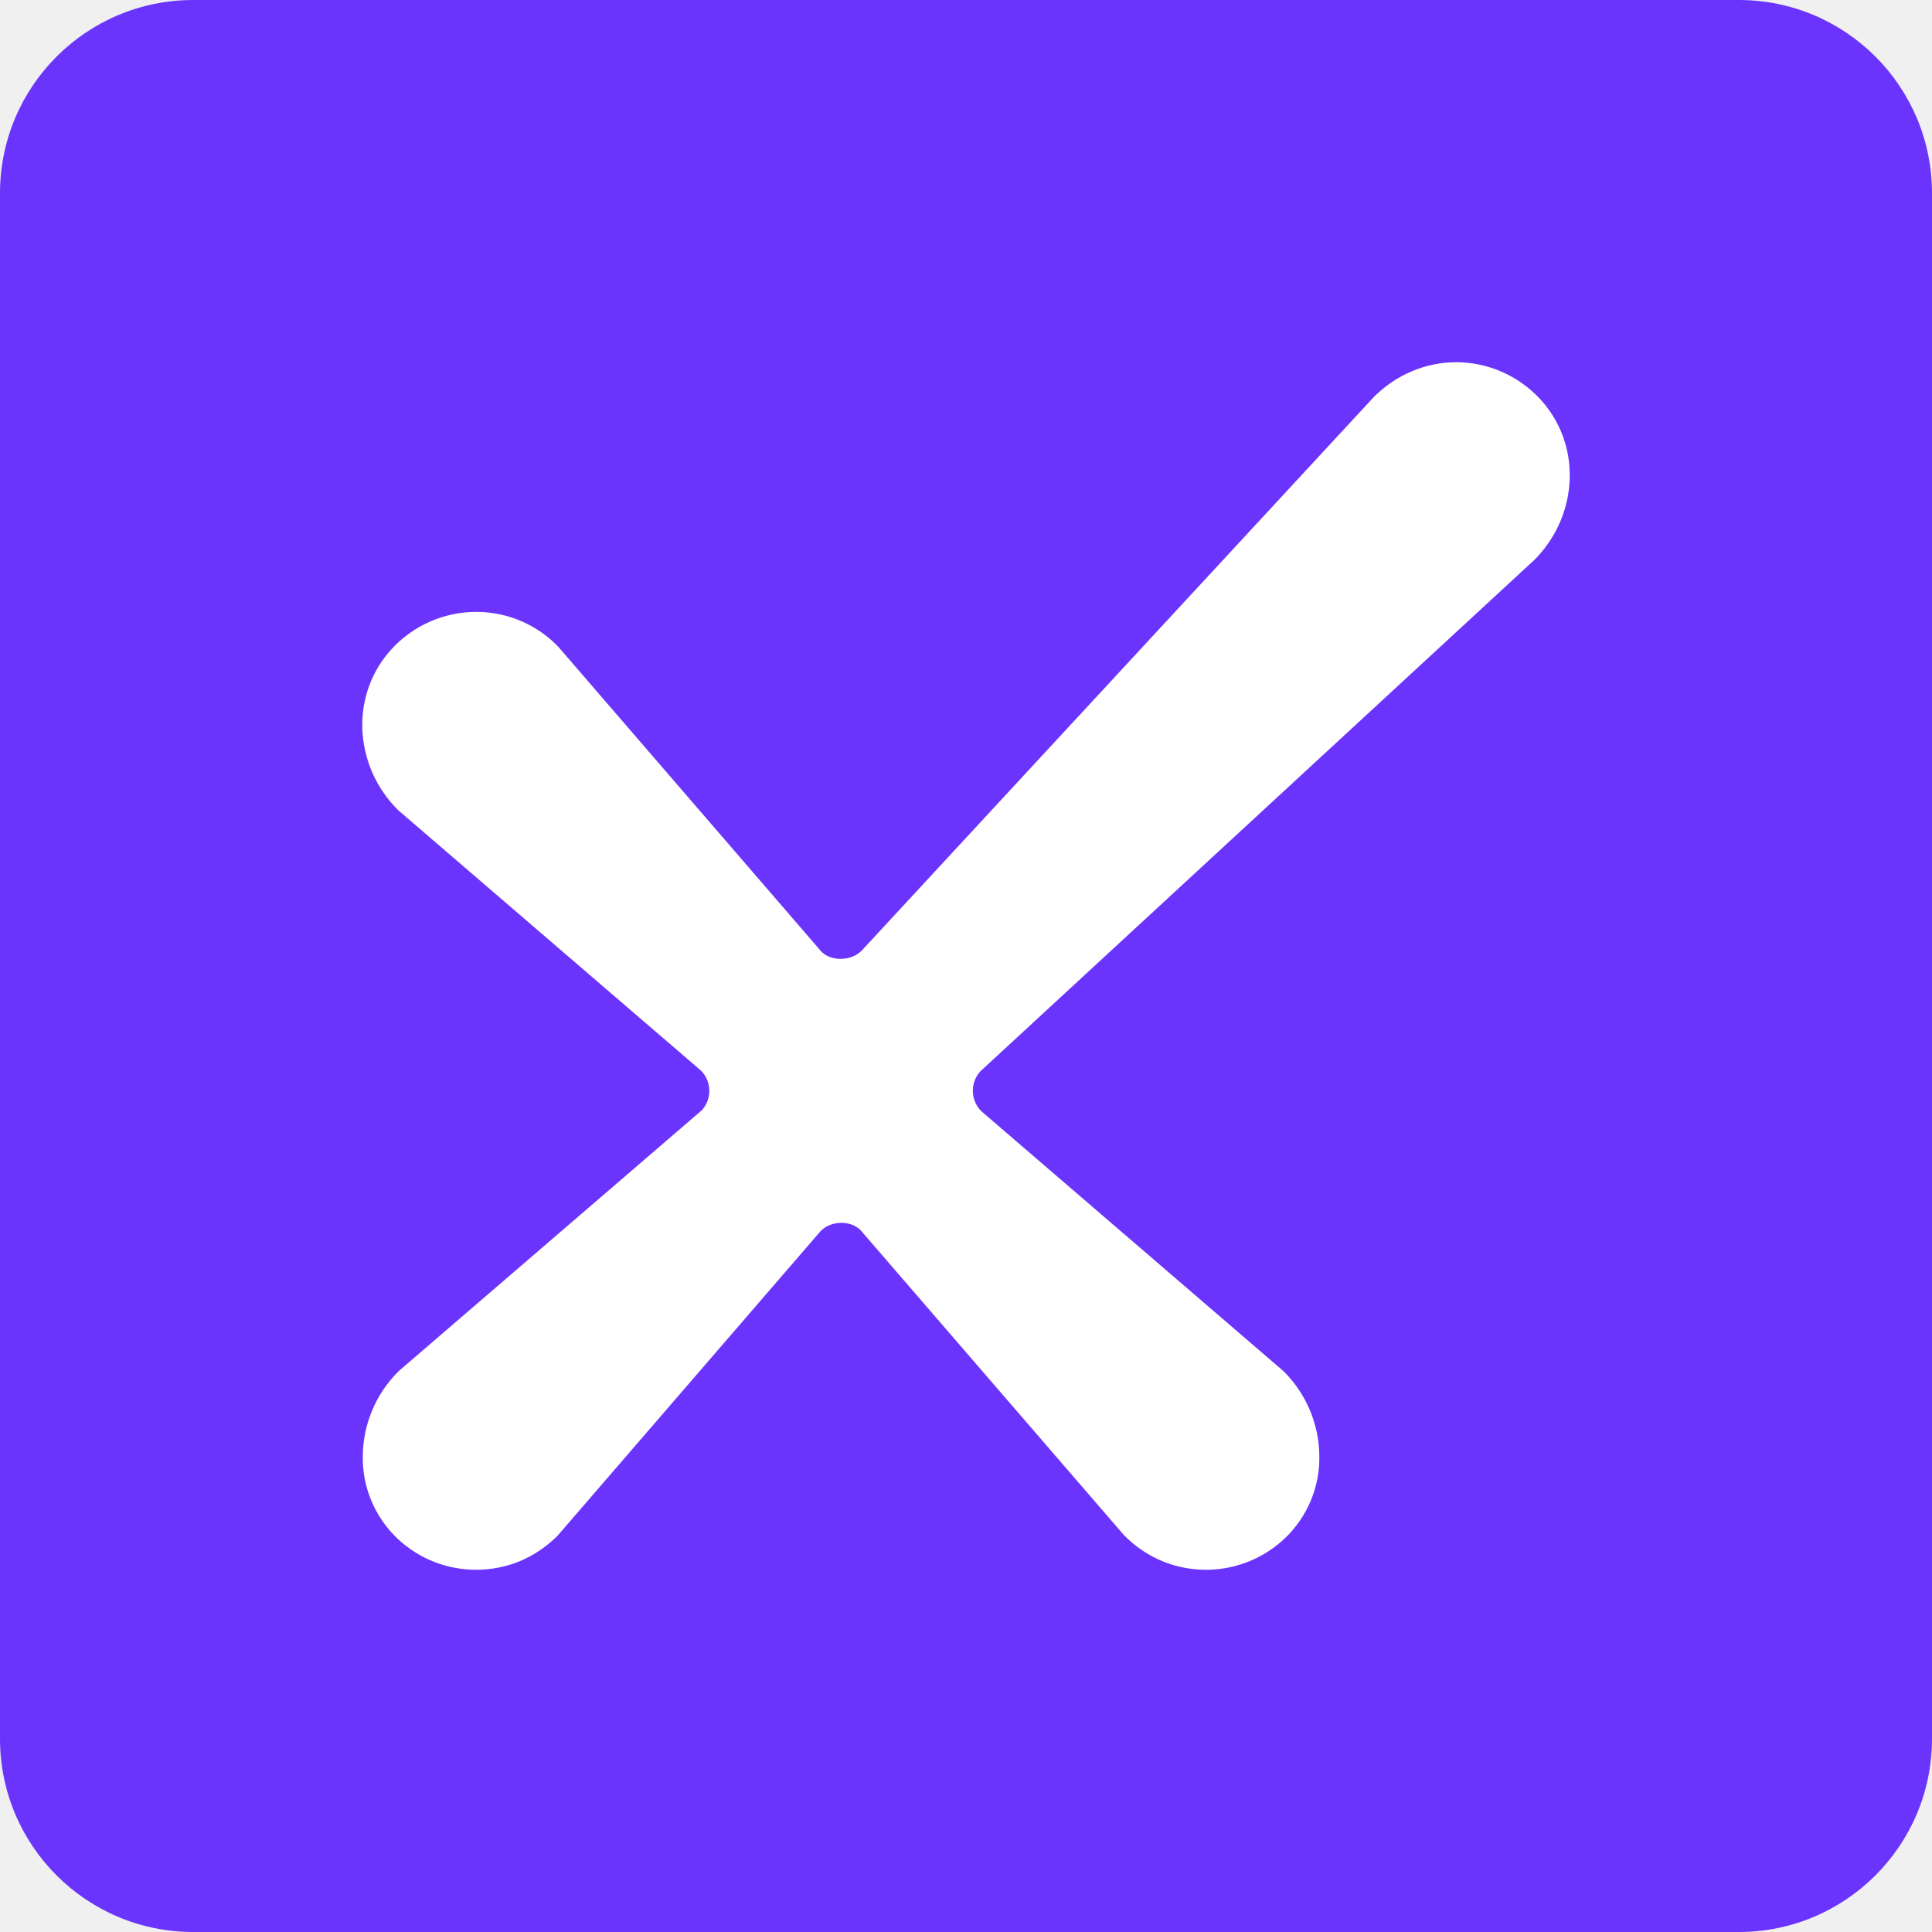
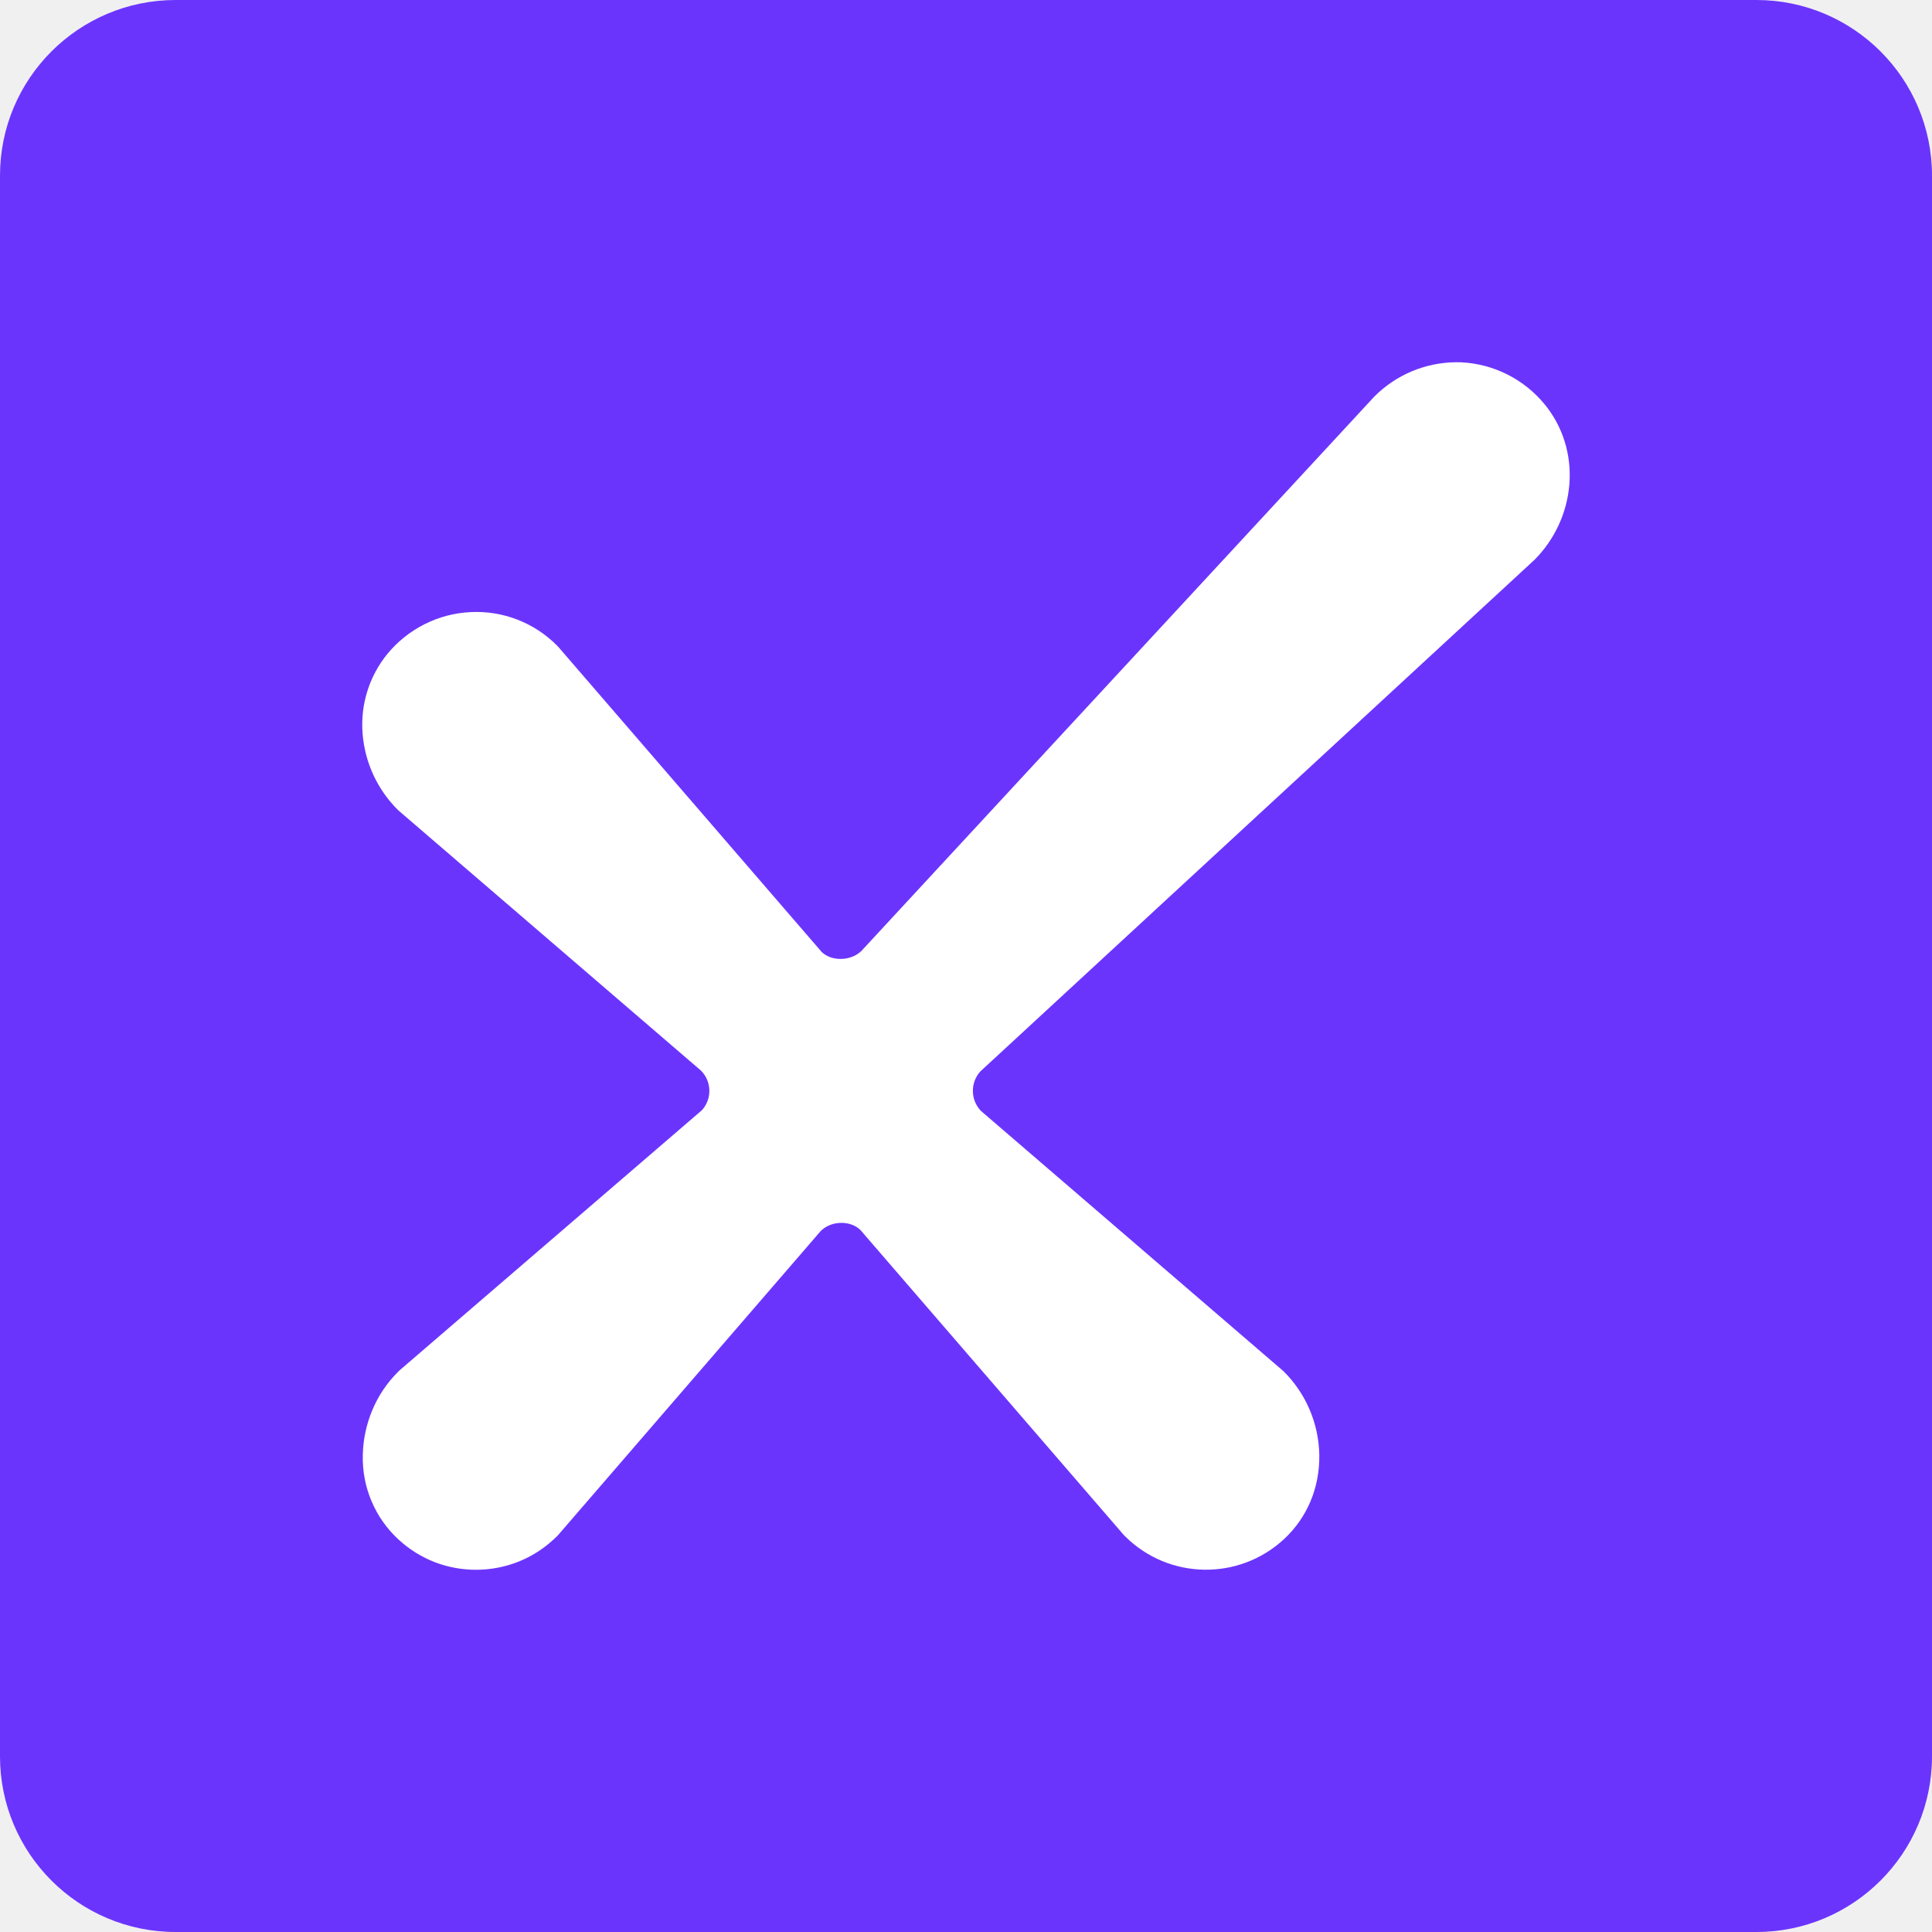
- <svg xmlns="http://www.w3.org/2000/svg" fill="none" viewBox="0 0 20 20">
+ <svg xmlns="http://www.w3.org/2000/svg" fill="none" viewBox="0 0 22 22">
  <rect width="100%" height="100%" rx="2px" ry="2px" fill="#6B34FD" />
-   <g transform="translate(10, 10) scale(0.625) translate(-10, -10)">
+   <g transform="translate(11, 11) scale(0.625) translate(-11, -11)">
    <g clip-path="url(#a)">
-       <path fill="#fff" d="M18.201.001a1.9 1.9 0 0 1 1.379.69c.304.37.453.842.414 1.332-.037.47-.244.914-.579 1.25l-9.177 8.471a.48.48 0 0 0 .01.656l5.01 4.31a2 2 0 0 1 .594 1.389 1.84 1.84 0 0 1-.584 1.393 1.9 1.9 0 0 1-2.006.37 1.9 1.9 0 0 1-.626-.416l-.022-.022-4.365-5.054c-.163-.157-.475-.157-.652.015l-4.361 5.05q-.285.284-.638.428c-.441.179-.95.183-1.396.011a1.9 1.9 0 0 1-.608-.38 1.84 1.84 0 0 1-.585-1.392 2 2 0 0 1 .581-1.378l.023-.022 5.014-4.315a.478.478 0 0 0-.014-.652L.597 7.421a2 2 0 0 1-.591-1.263c-.038-.489.11-.962.414-1.331a1.9 1.9 0 0 1 1.38-.69 1.88 1.88 0 0 1 1.425.553l.023.024L7.61 9.768c.164.157.486.153.66-.02L16.76.57c.37-.367.856-.57 1.354-.57z" />
+       <path fill="#fff" d="M20.022.001a2.1 2.1 0 0 1 1.516.76c.335.405.498.926.455 1.464a2.2 2.2 0 0 1-.636 1.375L11.262 12.92a.528.528 0 0 0 .012.722l5.51 4.74a2.2 2.2 0 0 1 .653 1.528c.008.595-.22 1.14-.643 1.532a2.09 2.09 0 0 1-2.894-.05l-.025-.025-4.801-5.56c-.18-.172-.522-.172-.717.017L3.56 21.378q-.315.314-.702.47a2.1 2.1 0 0 1-1.536.014 2.1 2.1 0 0 1-.669-.42 2.02 2.02 0 0 1-.643-1.53c.01-.564.24-1.12.64-1.515l.024-.025 5.516-4.746a.525.525 0 0 0-.016-.718L.657 8.164a2.2 2.2 0 0 1-.65-1.389A2.04 2.04 0 0 1 .461 5.31c.376-.455.93-.732 1.517-.758a2.07 2.07 0 0 1 1.569.608l.025.026 4.8 5.56c.18.173.533.168.725-.023L18.438.627A2.12 2.12 0 0 1 19.925 0z" />
    </g>
    <defs>
      <clipPath id="a">
-         <path fill="#fff" d="M0 0h20v20H0z" />
+         <path fill="#fff" d="M0 0h22v22H0z" />
      </clipPath>
    </defs>
  </g>
</svg>
